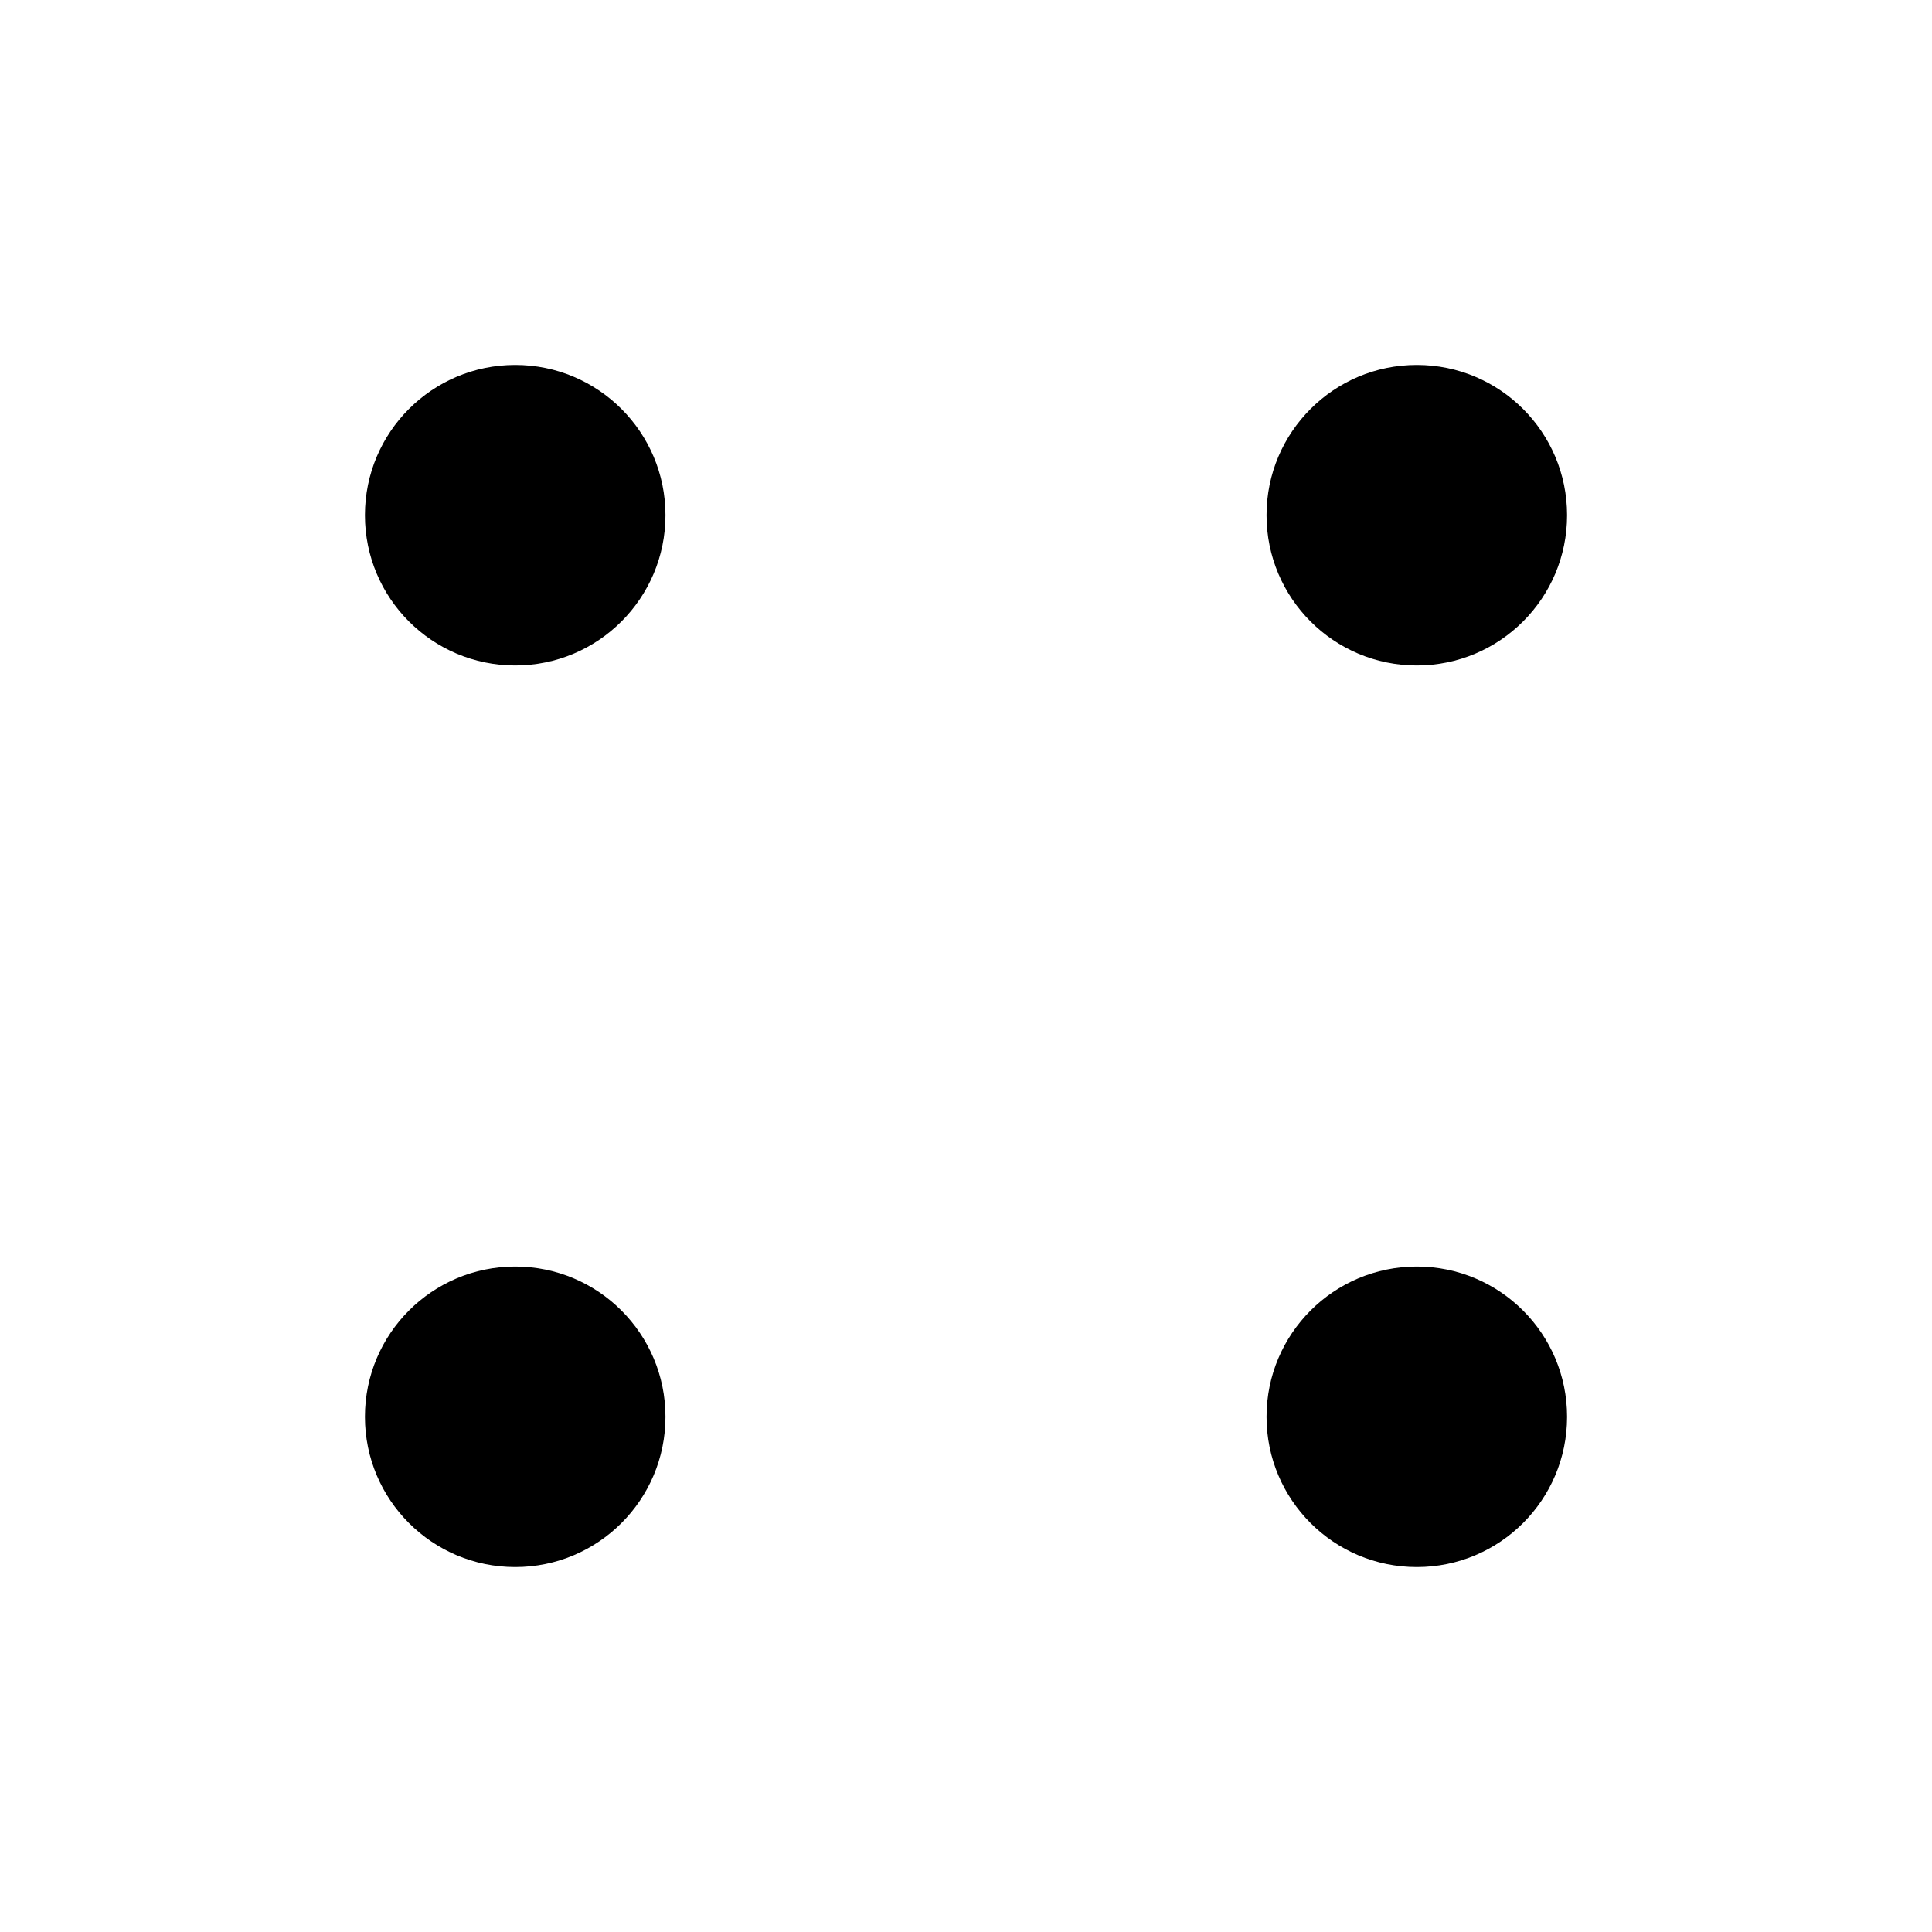
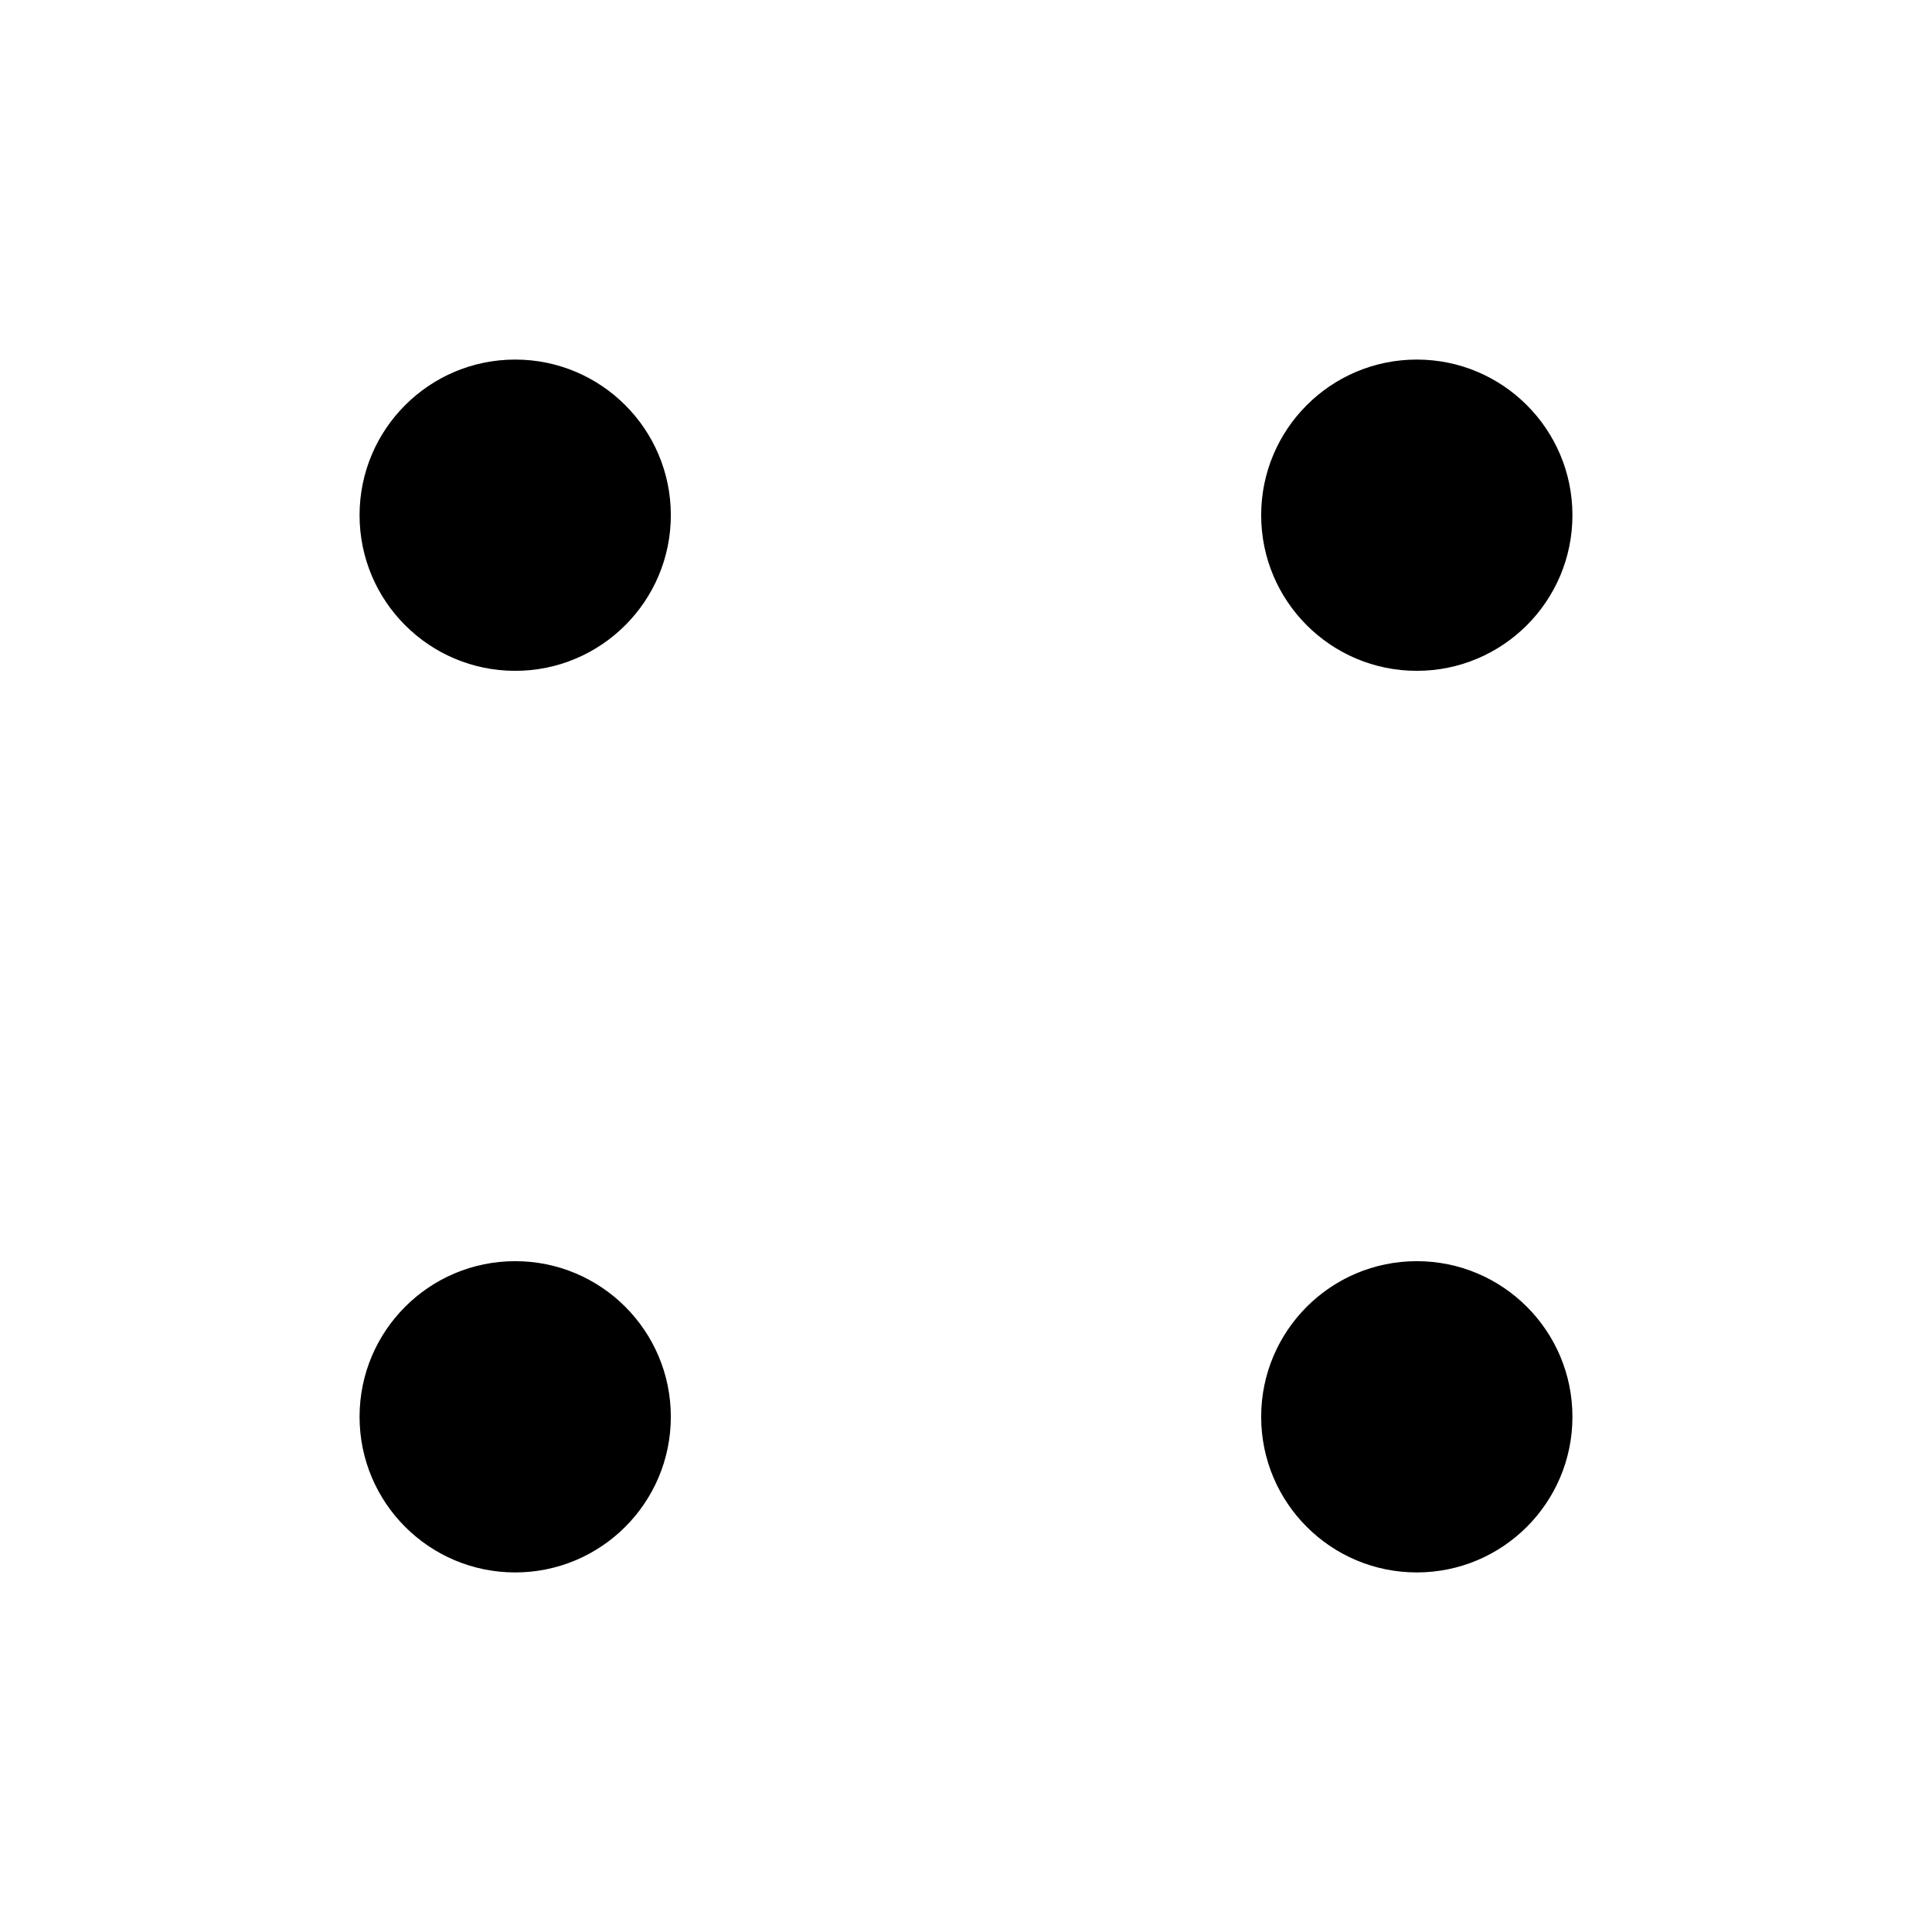
- <svg xmlns="http://www.w3.org/2000/svg" width="180" height="180">
+ <svg xmlns="http://www.w3.org/2000/svg" width="180" height="180" stroke="black">
  <circle cx="48" cy="48" r="14" />
  <circle cx="48" cy="132" r="14" />
  <circle cx="132" cy="48" r="14" />
  <circle cx="132" cy="132" r="14" />
</svg>
